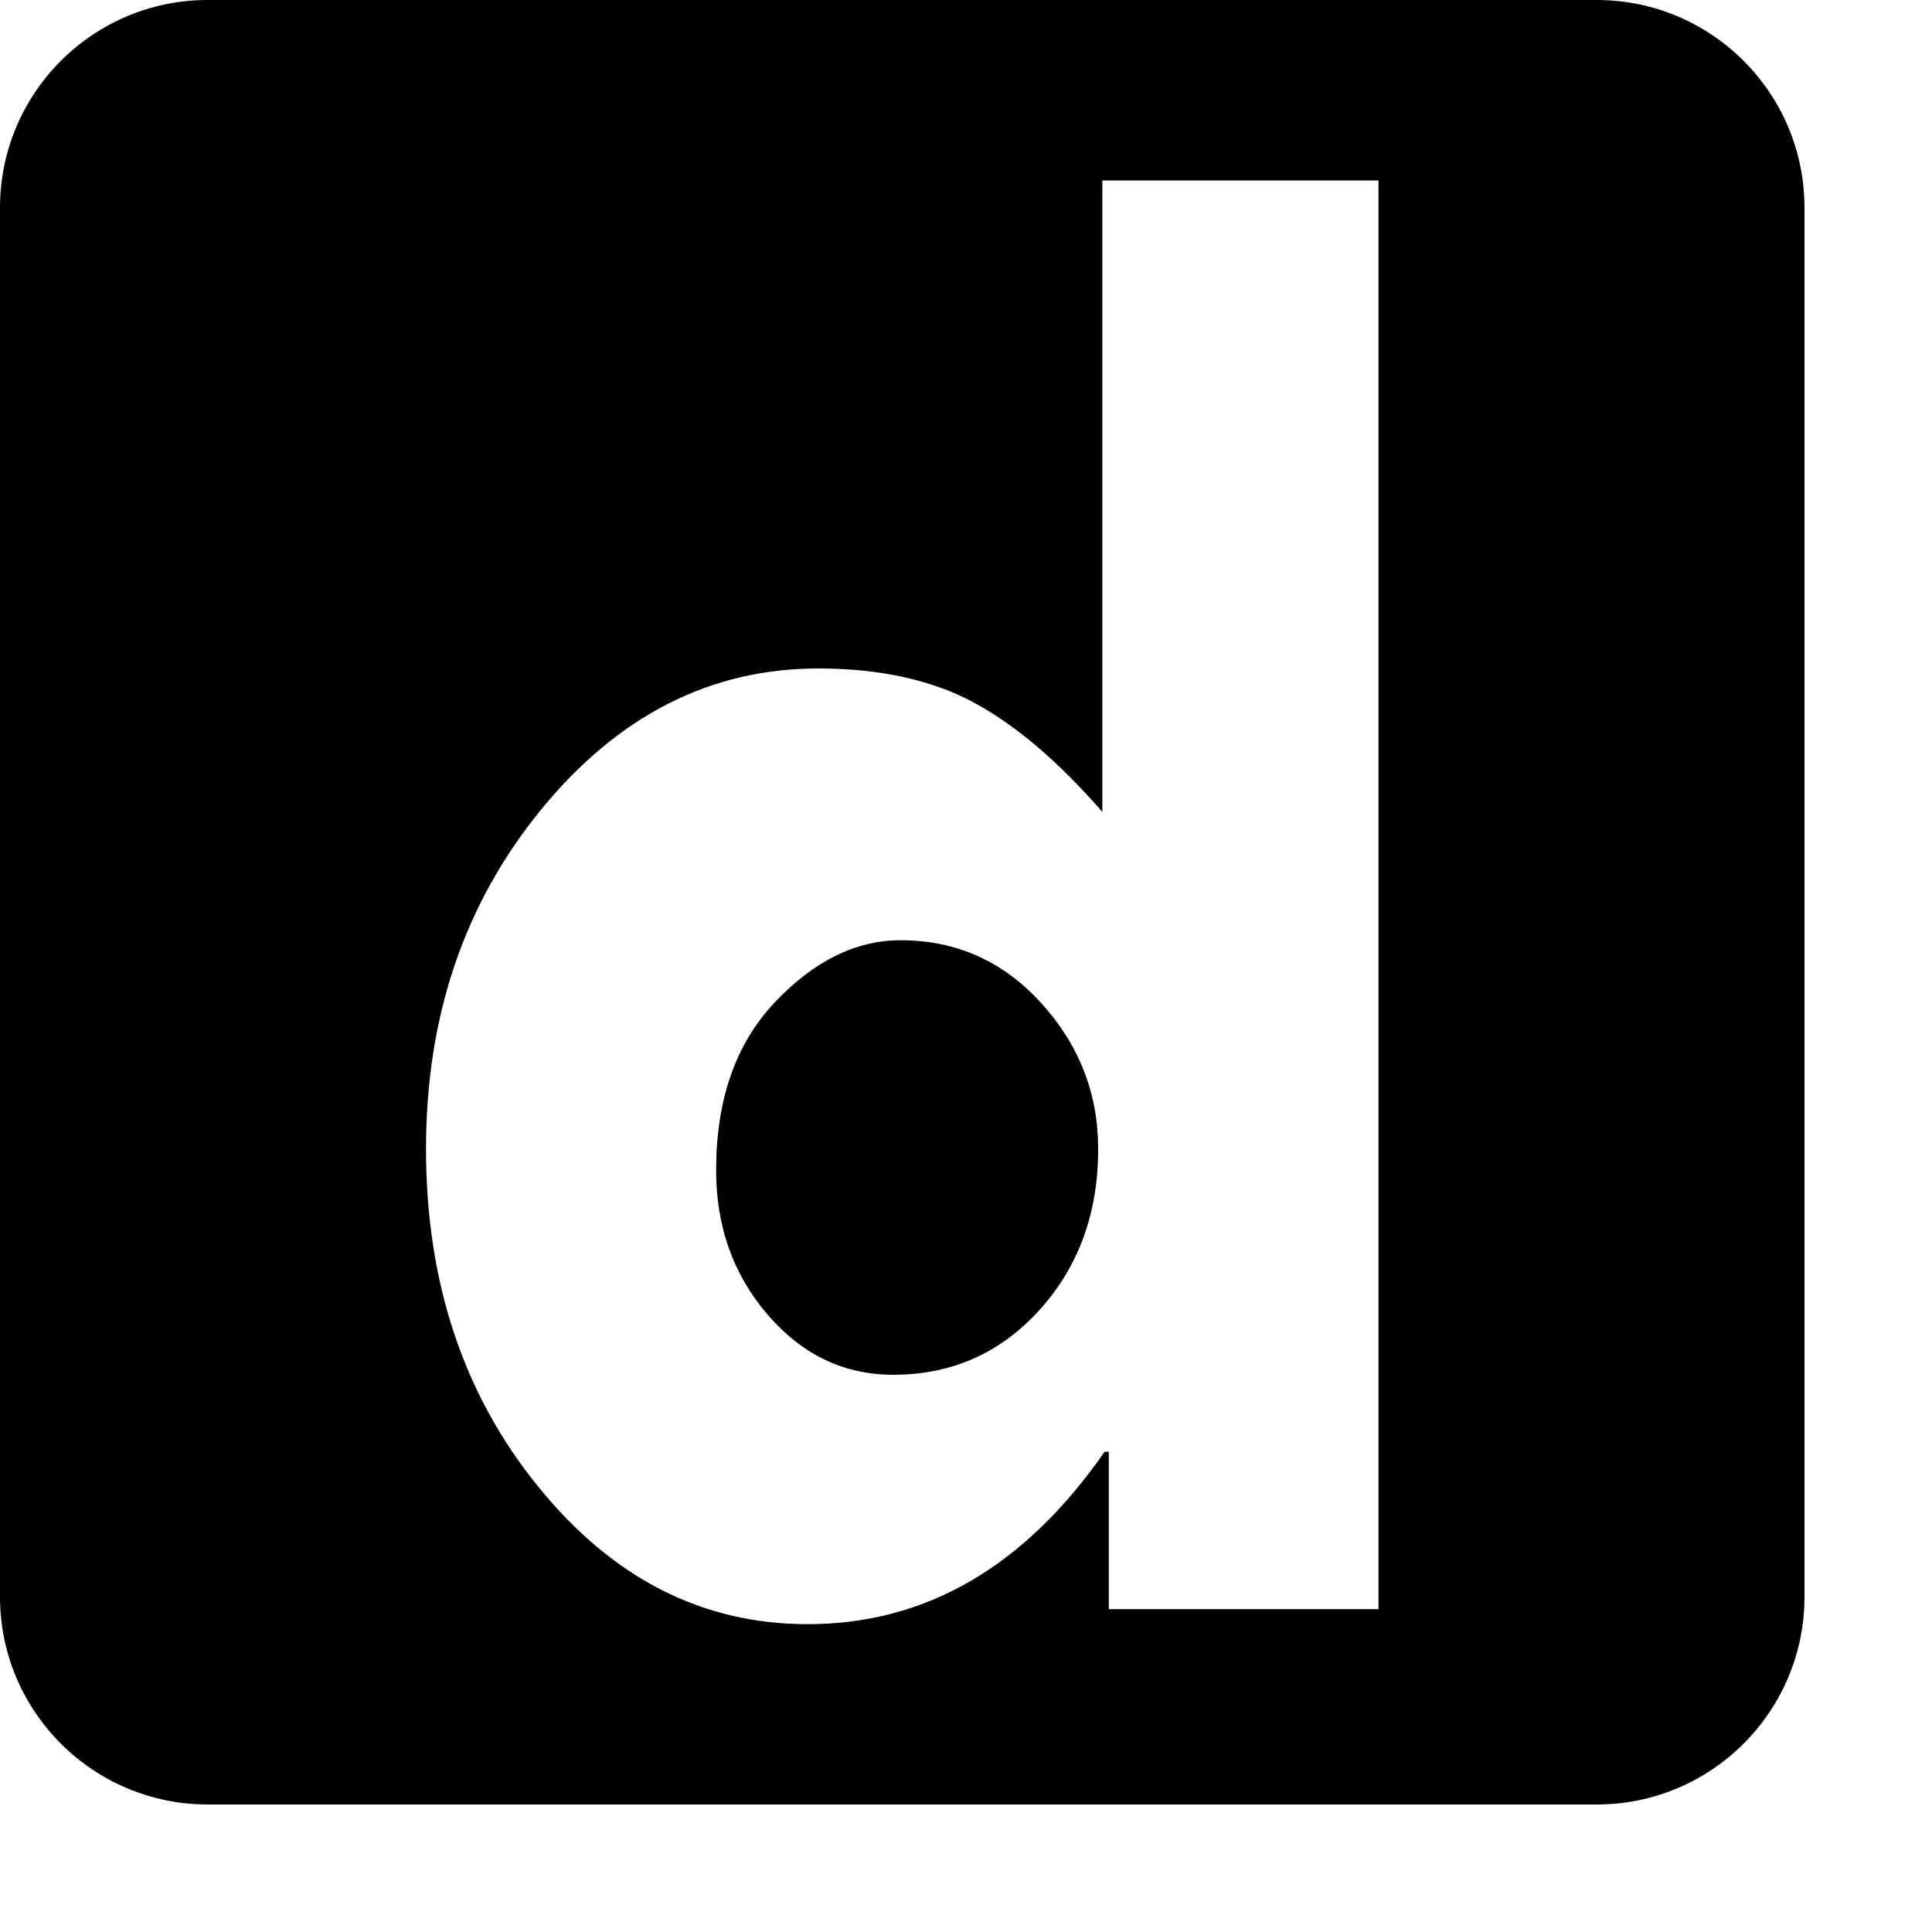
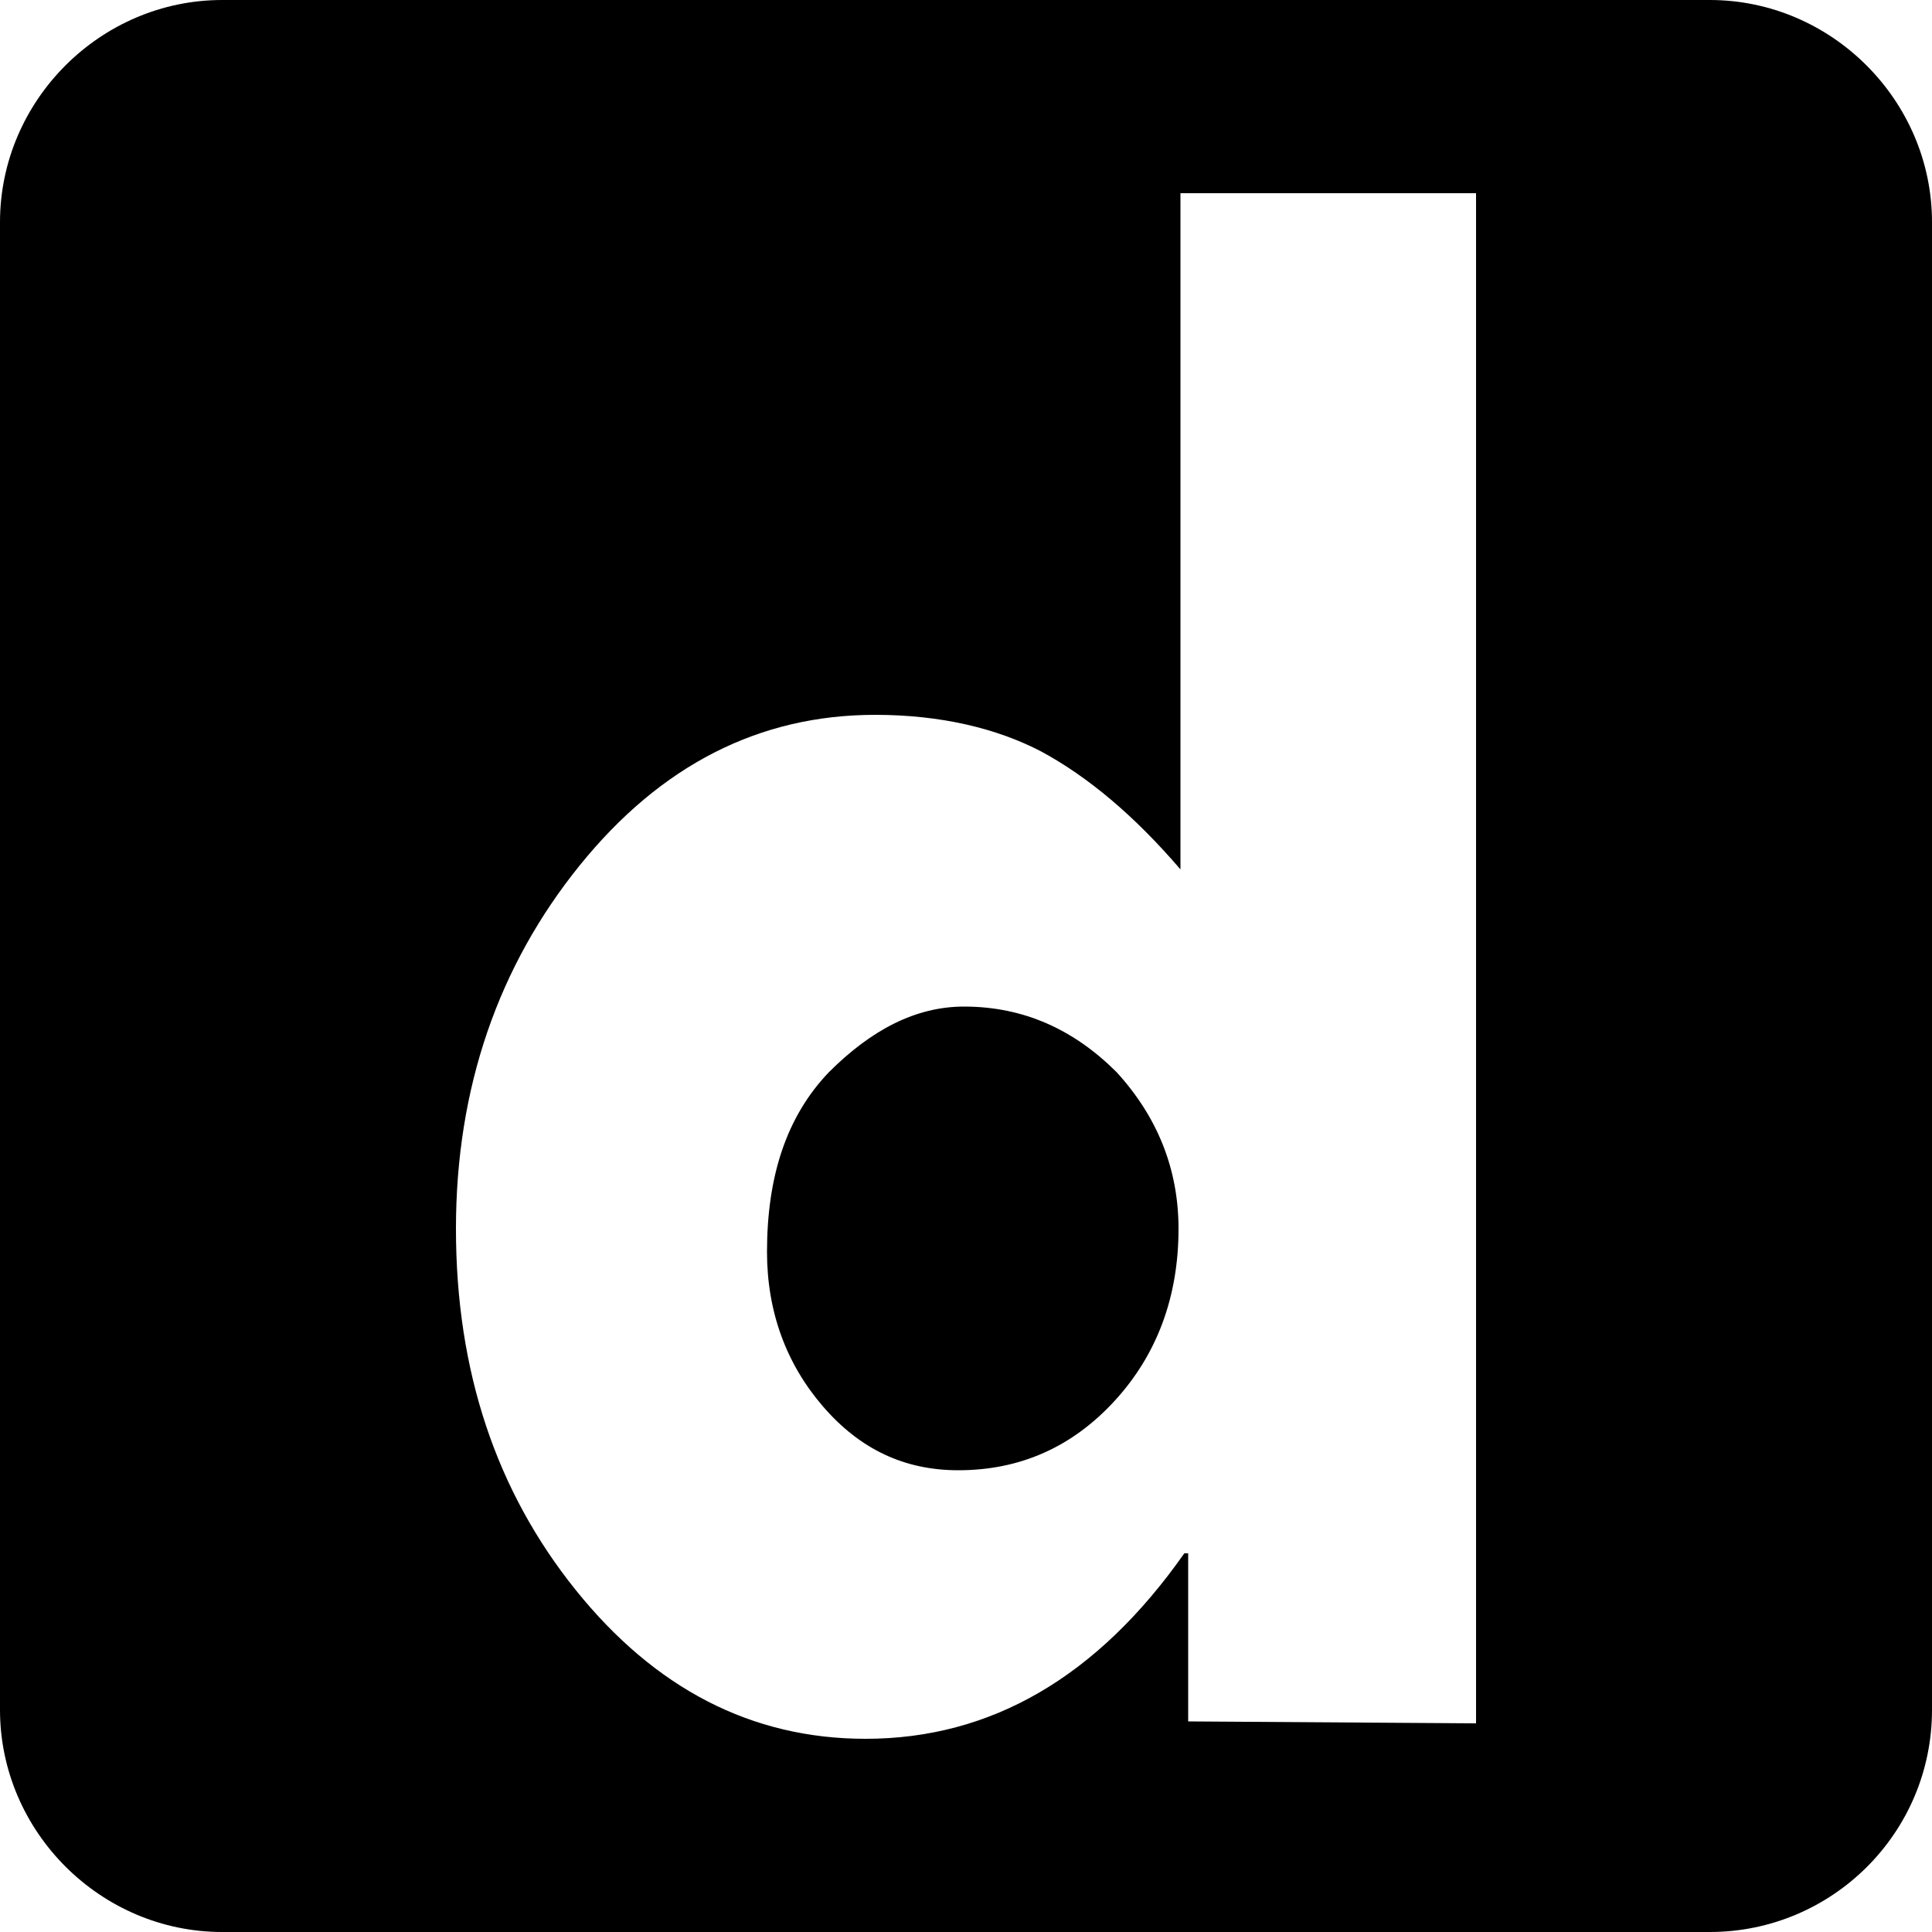
- <svg xmlns="http://www.w3.org/2000/svg" width="100%" height="100%" viewBox="0 0 12 12" version="1.1" xml:space="preserve" style="fill-rule:evenodd;clip-rule:evenodd;stroke-linejoin:round;stroke-miterlimit:1.414;">
-   <path d="M9.918,0c0.712,0 1.29,0.578 1.29,1.29l0,8.628c0,0.712 -0.578,1.29 -1.29,1.29l-8.628,0c-0.712,0 -1.29,-0.578 -1.29,-1.29l0,-8.628c0,-0.712 0.578,-1.29 1.29,-1.29l8.628,0Zm-1.356,9.995l0,-8.874l-1.715,0l0,3.922c-0.274,-0.315 -0.542,-0.542 -0.803,-0.682c-0.261,-0.139 -0.582,-0.209 -0.962,-0.209c-0.668,0 -1.241,0.291 -1.719,0.874c-0.478,0.583 -0.717,1.286 -0.717,2.11c0,0.825 0.231,1.523 0.694,2.094c0.462,0.572 1.021,0.858 1.676,0.858c0.734,0 1.349,-0.357 1.845,-1.071l0.026,0l0,0.978l1.675,0Zm-2.968,-4.155c-0.278,0 -0.539,0.129 -0.782,0.386c-0.243,0.257 -0.364,0.605 -0.364,1.043c0,0.35 0.107,0.65 0.321,0.898c0.214,0.248 0.474,0.372 0.779,0.372c0.362,0 0.665,-0.134 0.908,-0.402c0.243,-0.268 0.365,-0.602 0.365,-1.001c0,-0.345 -0.119,-0.648 -0.355,-0.907c-0.236,-0.259 -0.527,-0.389 -0.872,-0.389Z" />
+ <svg xmlns="http://www.w3.org/2000/svg" version="1.1" id="Layer_1" x="0px" y="0px" viewBox="0 0 100 100" style="enable-background:new 0 0 100 100;" xml:space="preserve">
+   <style type="text/css">
+ 	.st0{fill-rule:evenodd;clip-rule:evenodd;}
+ </style>
+   <path class="st0" d="M88.5,0C94.8,0,100,5.2,100,11.5v77c0,6.4-5.2,11.5-11.5,11.5h-77C5.2,100,0,94.8,0,88.5v-77  C0,5.2,5.2,0,11.5,0H88.5z M76.4,89.2V10H61.1v35c-2.4-2.8-4.8-4.8-7.2-6.1c-2.3-1.2-5.2-1.9-8.6-1.9c-6,0-11.1,2.6-15.3,7.8  s-6.4,11.5-6.4,18.8c0,7.4,2.1,13.6,6.2,18.7c4.1,5.1,9.1,7.7,15,7.7c6.5,0,12-3.2,16.5-9.6h0.2v8.7L76.4,89.2L76.4,89.2z   M49.9,52.1c-2.5,0-4.8,1.2-7,3.4c-2.2,2.3-3.2,5.4-3.2,9.3c0,3.1,1,5.8,2.9,8c1.9,2.2,4.2,3.3,7,3.3c3.2,0,5.9-1.2,8.1-3.6  s3.3-5.4,3.3-8.9c0-3.1-1.1-5.8-3.2-8.1C55.6,53.3,53,52.1,49.9,52.1L49.9,52.1z" />
</svg>
